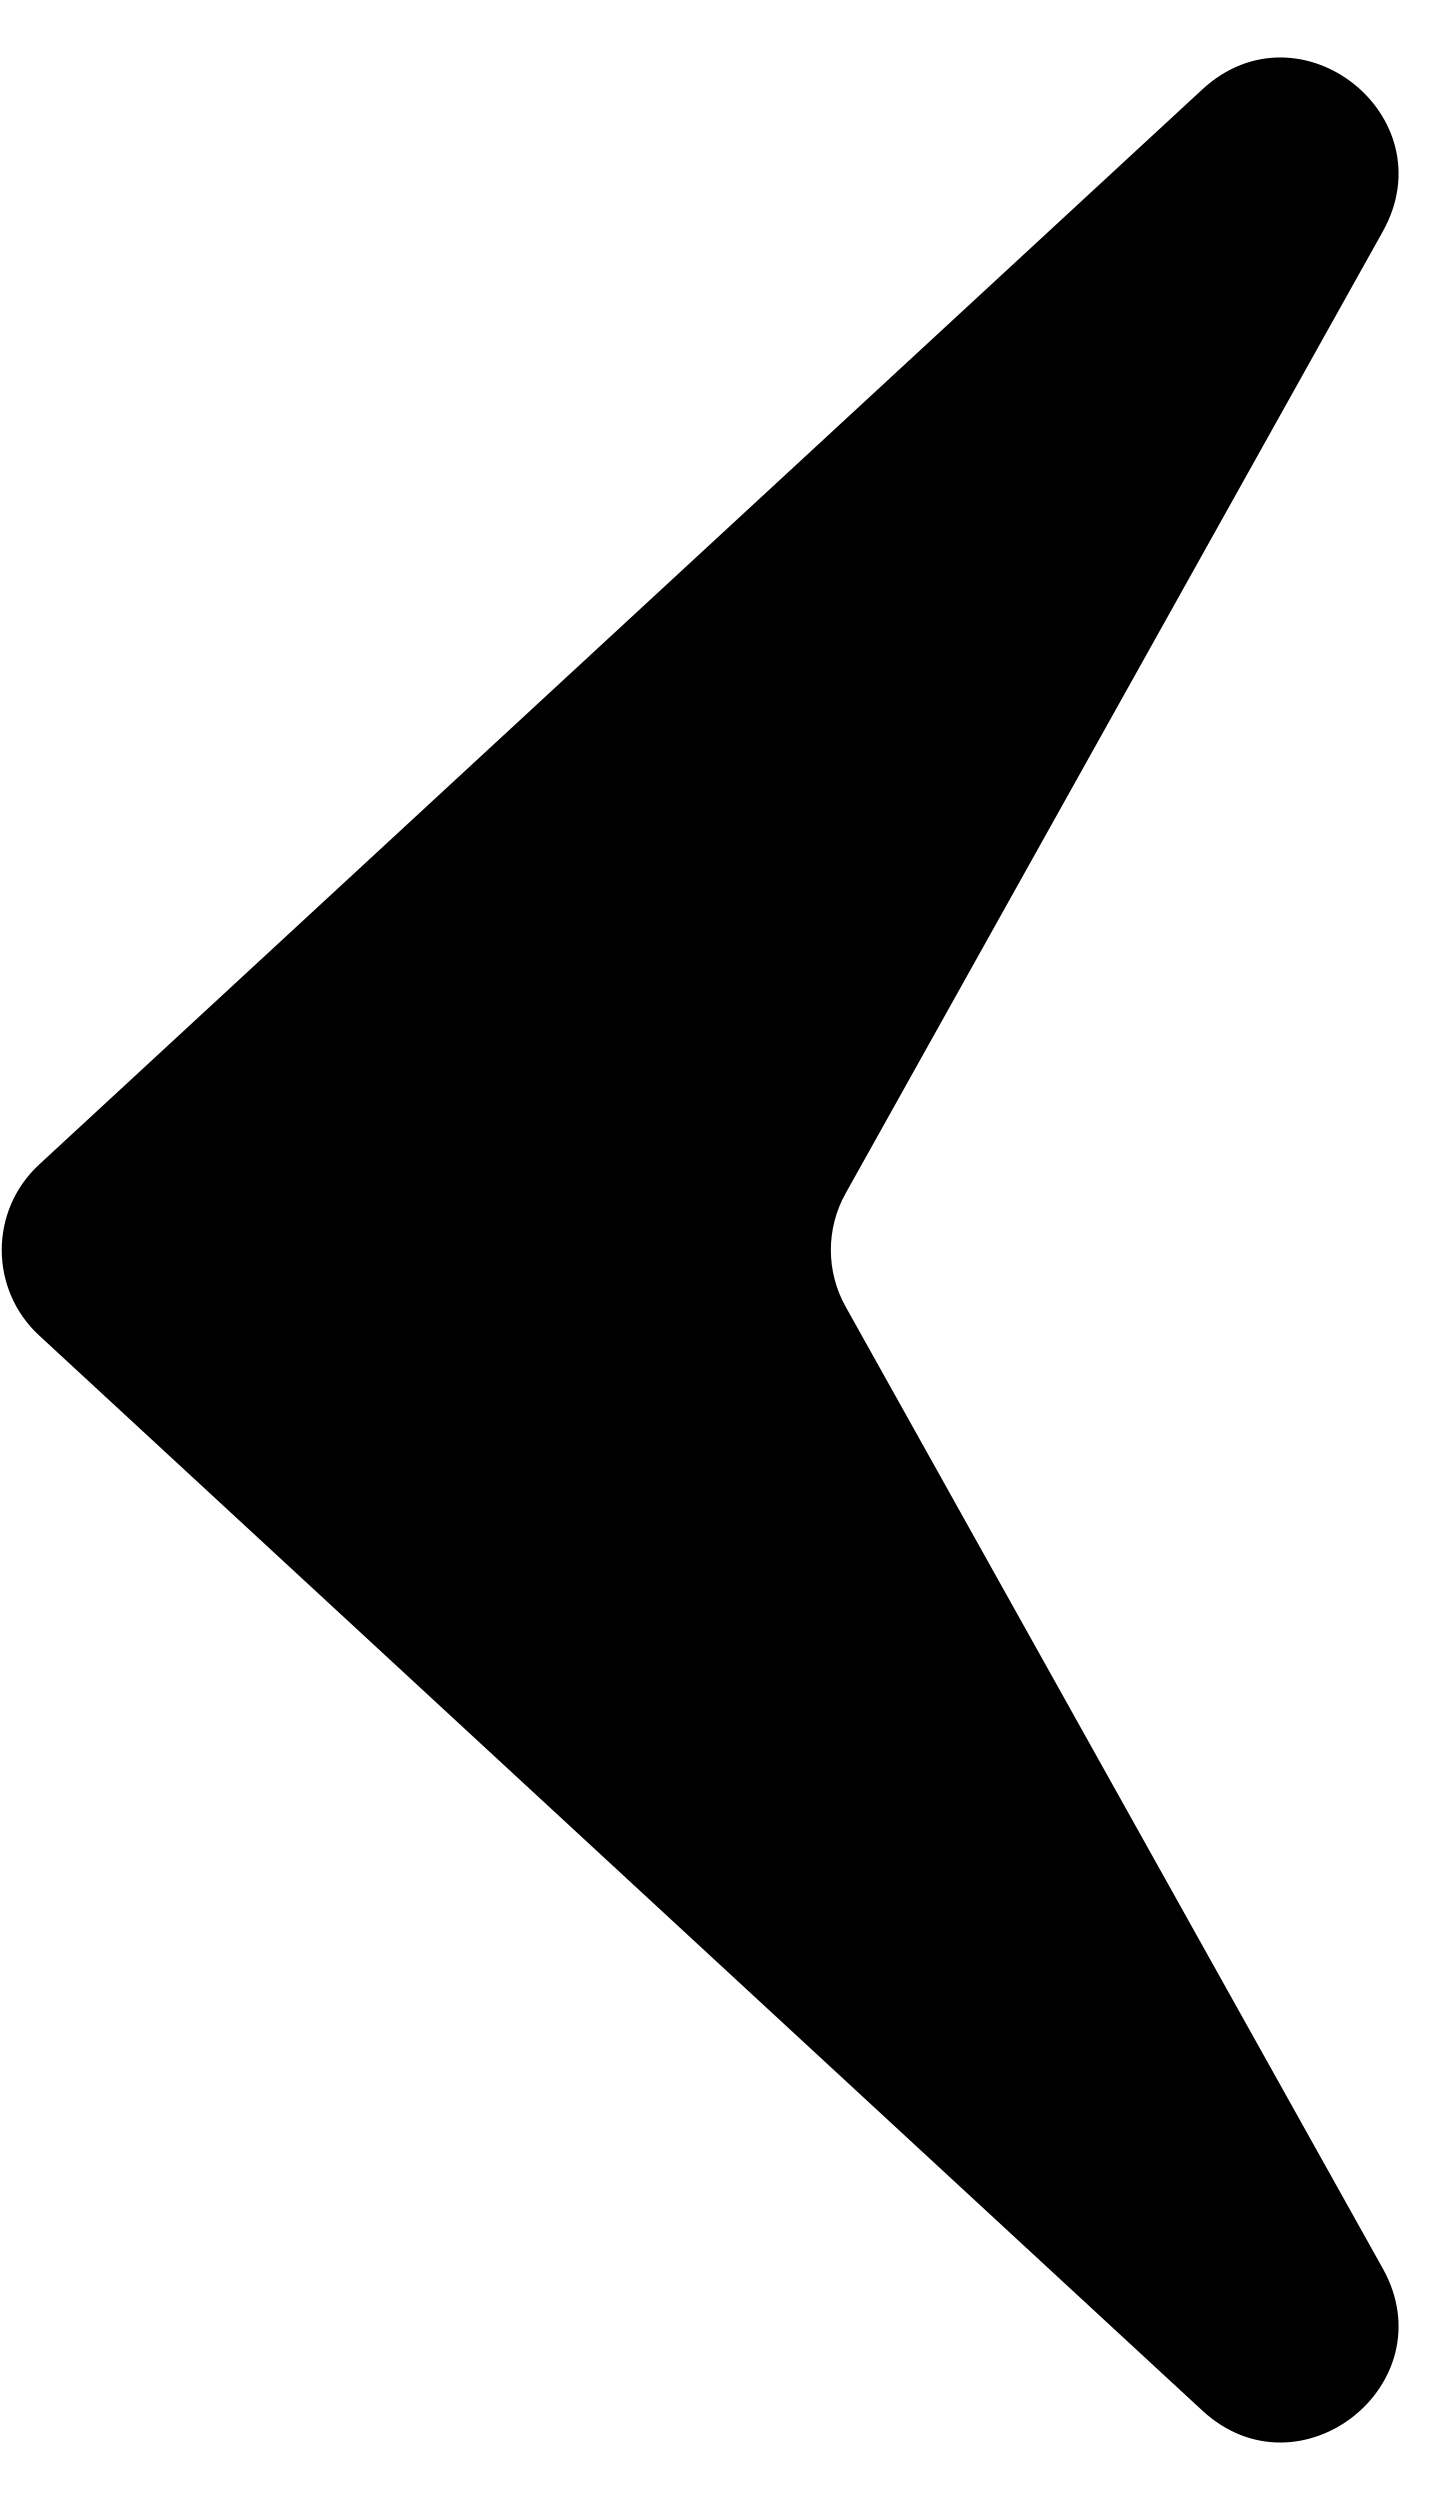
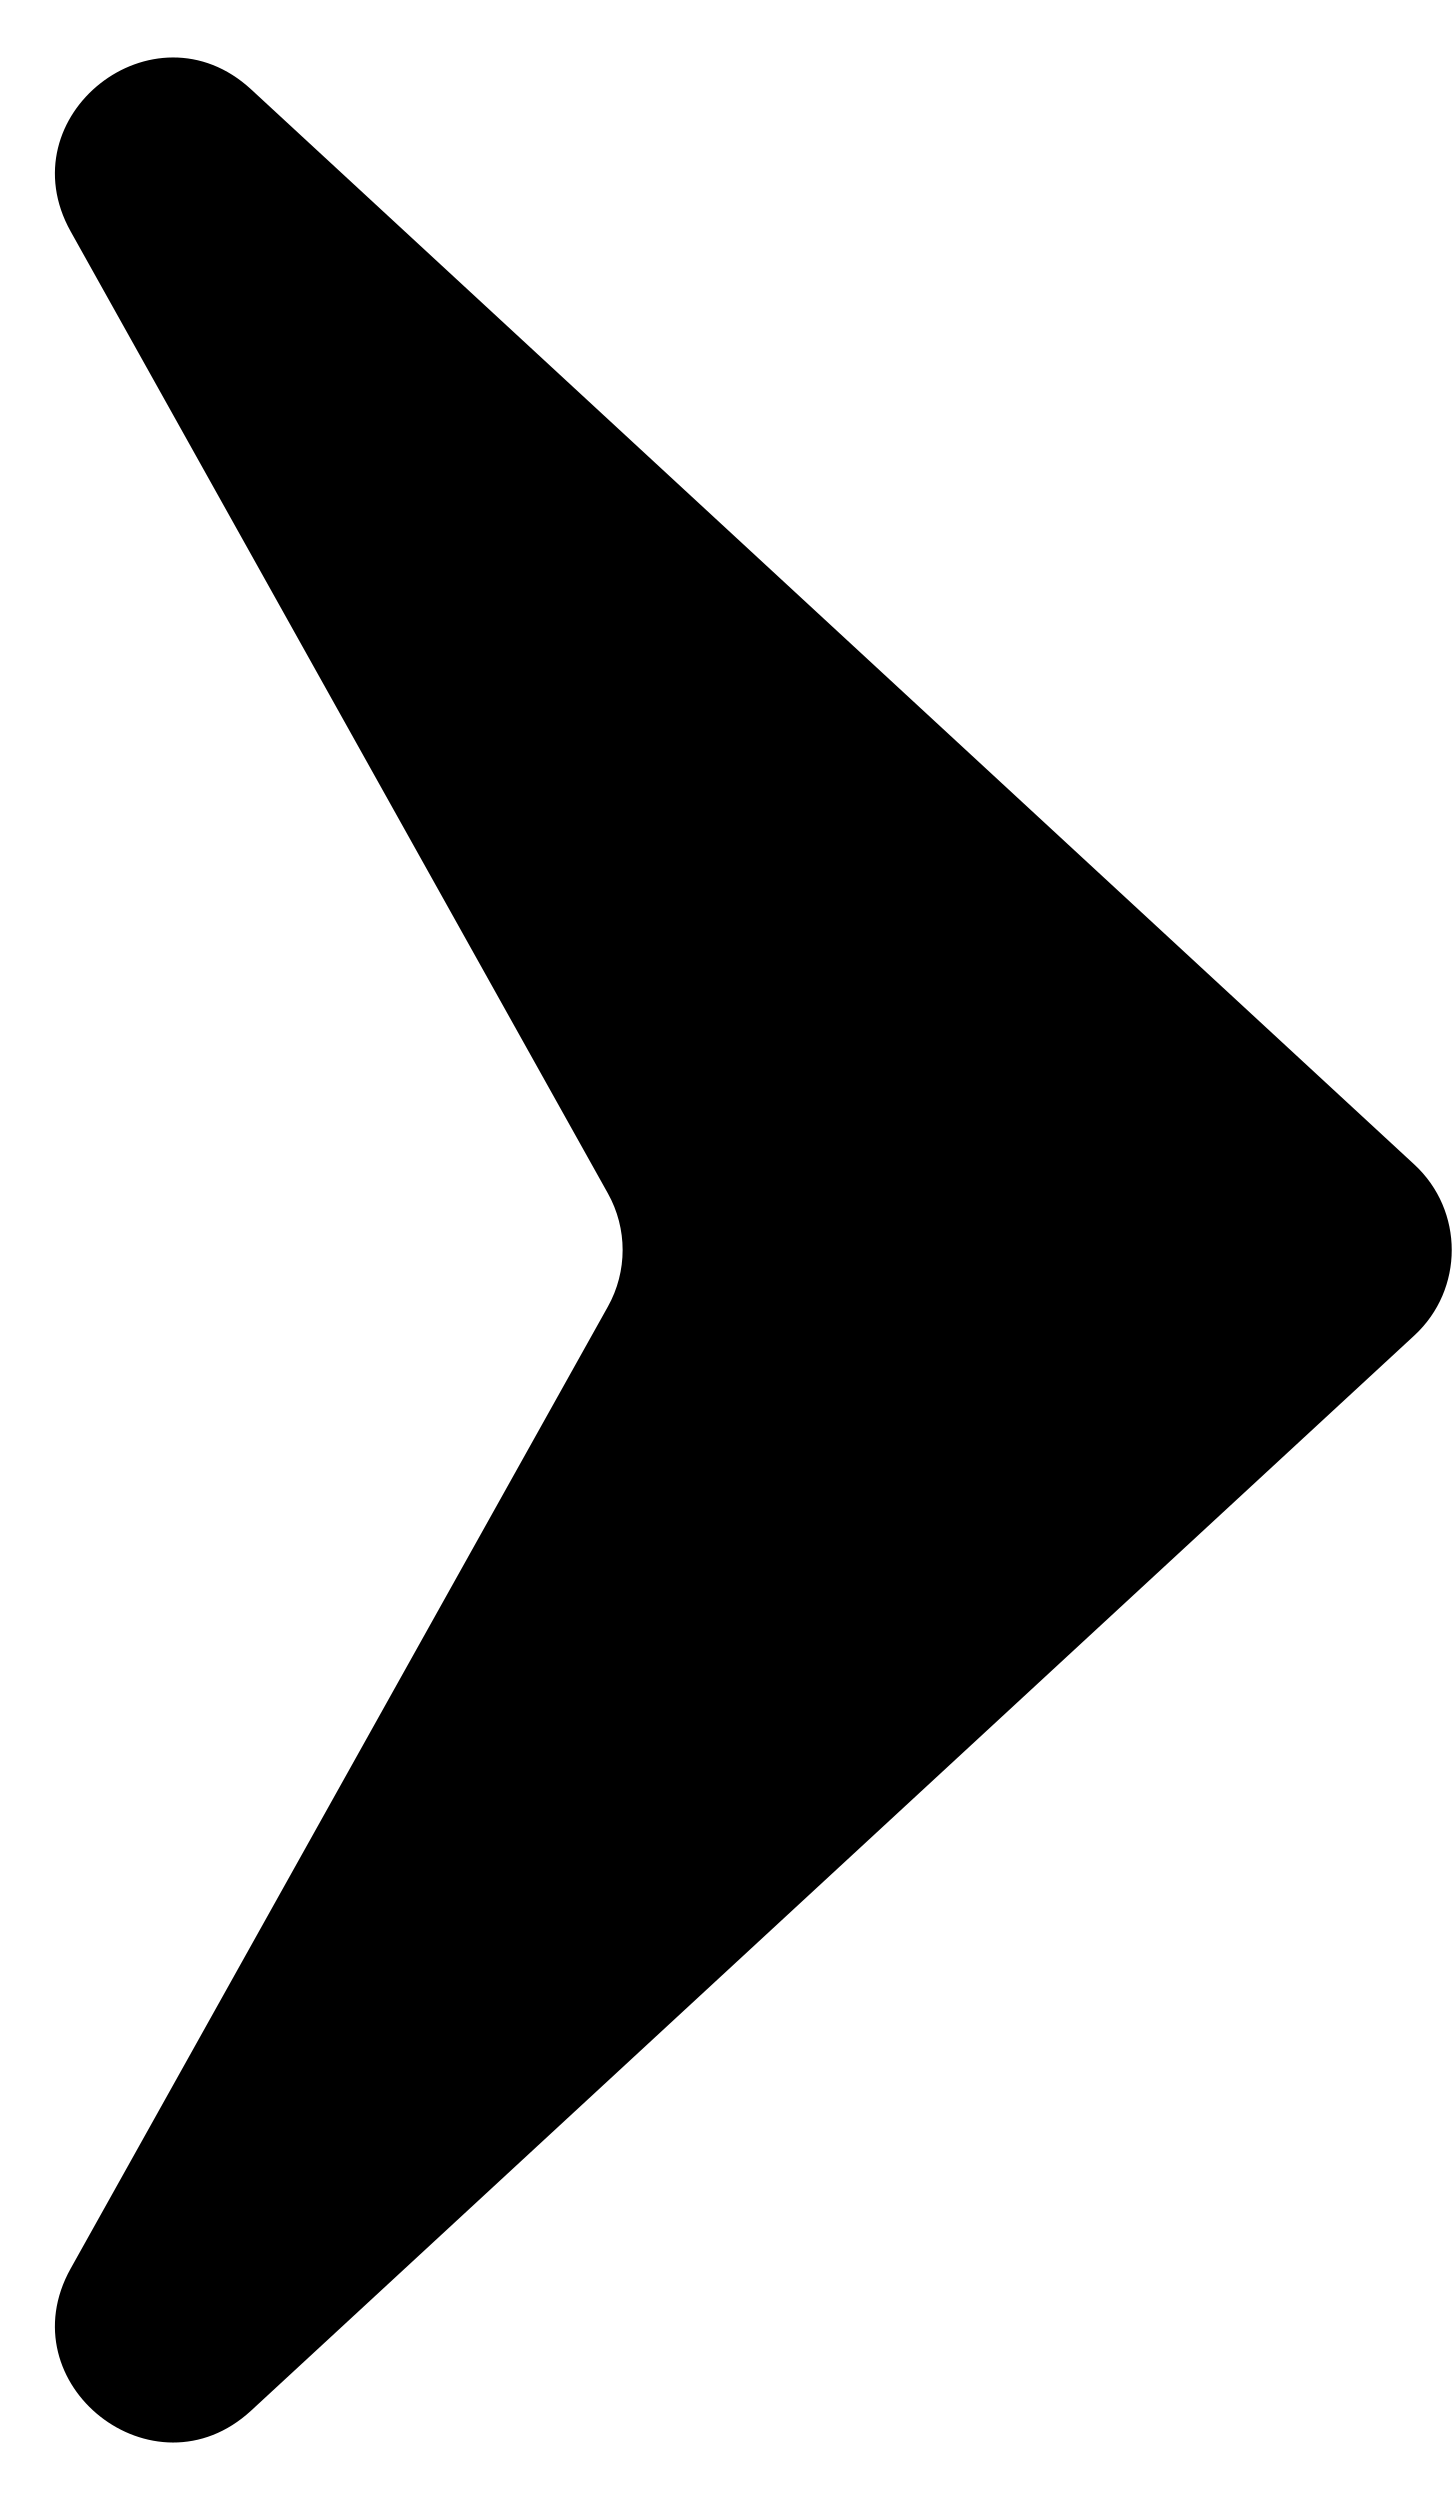
<svg xmlns="http://www.w3.org/2000/svg" width="25" height="43" viewBox="0 0 25 43" fill="none">
-   <path d="M0.672 20.031C-0.184 20.823 -0.184 22.177 0.672 22.969L20.68 41.462C22.352 43.007 24.893 41.006 23.784 39.018L14.545 22.475C14.206 21.869 14.206 21.131 14.545 20.525L23.784 3.982C24.893 1.994 22.352 -0.007 20.68 1.538L0.672 20.031Z" fill="#000" />
+   <path d="M24.328 20.031C25.184 20.823 25.184 22.177 24.328 22.969L4.32 41.462C2.648 43.007 0.106 41.006 1.216 39.018L10.455 22.475C10.794 21.869 10.794 21.131 10.455 20.525L1.216 3.982C0.106 1.994 2.648 -0.007 4.32 1.538L24.328 20.031Z" fill="#000" />
</svg>
